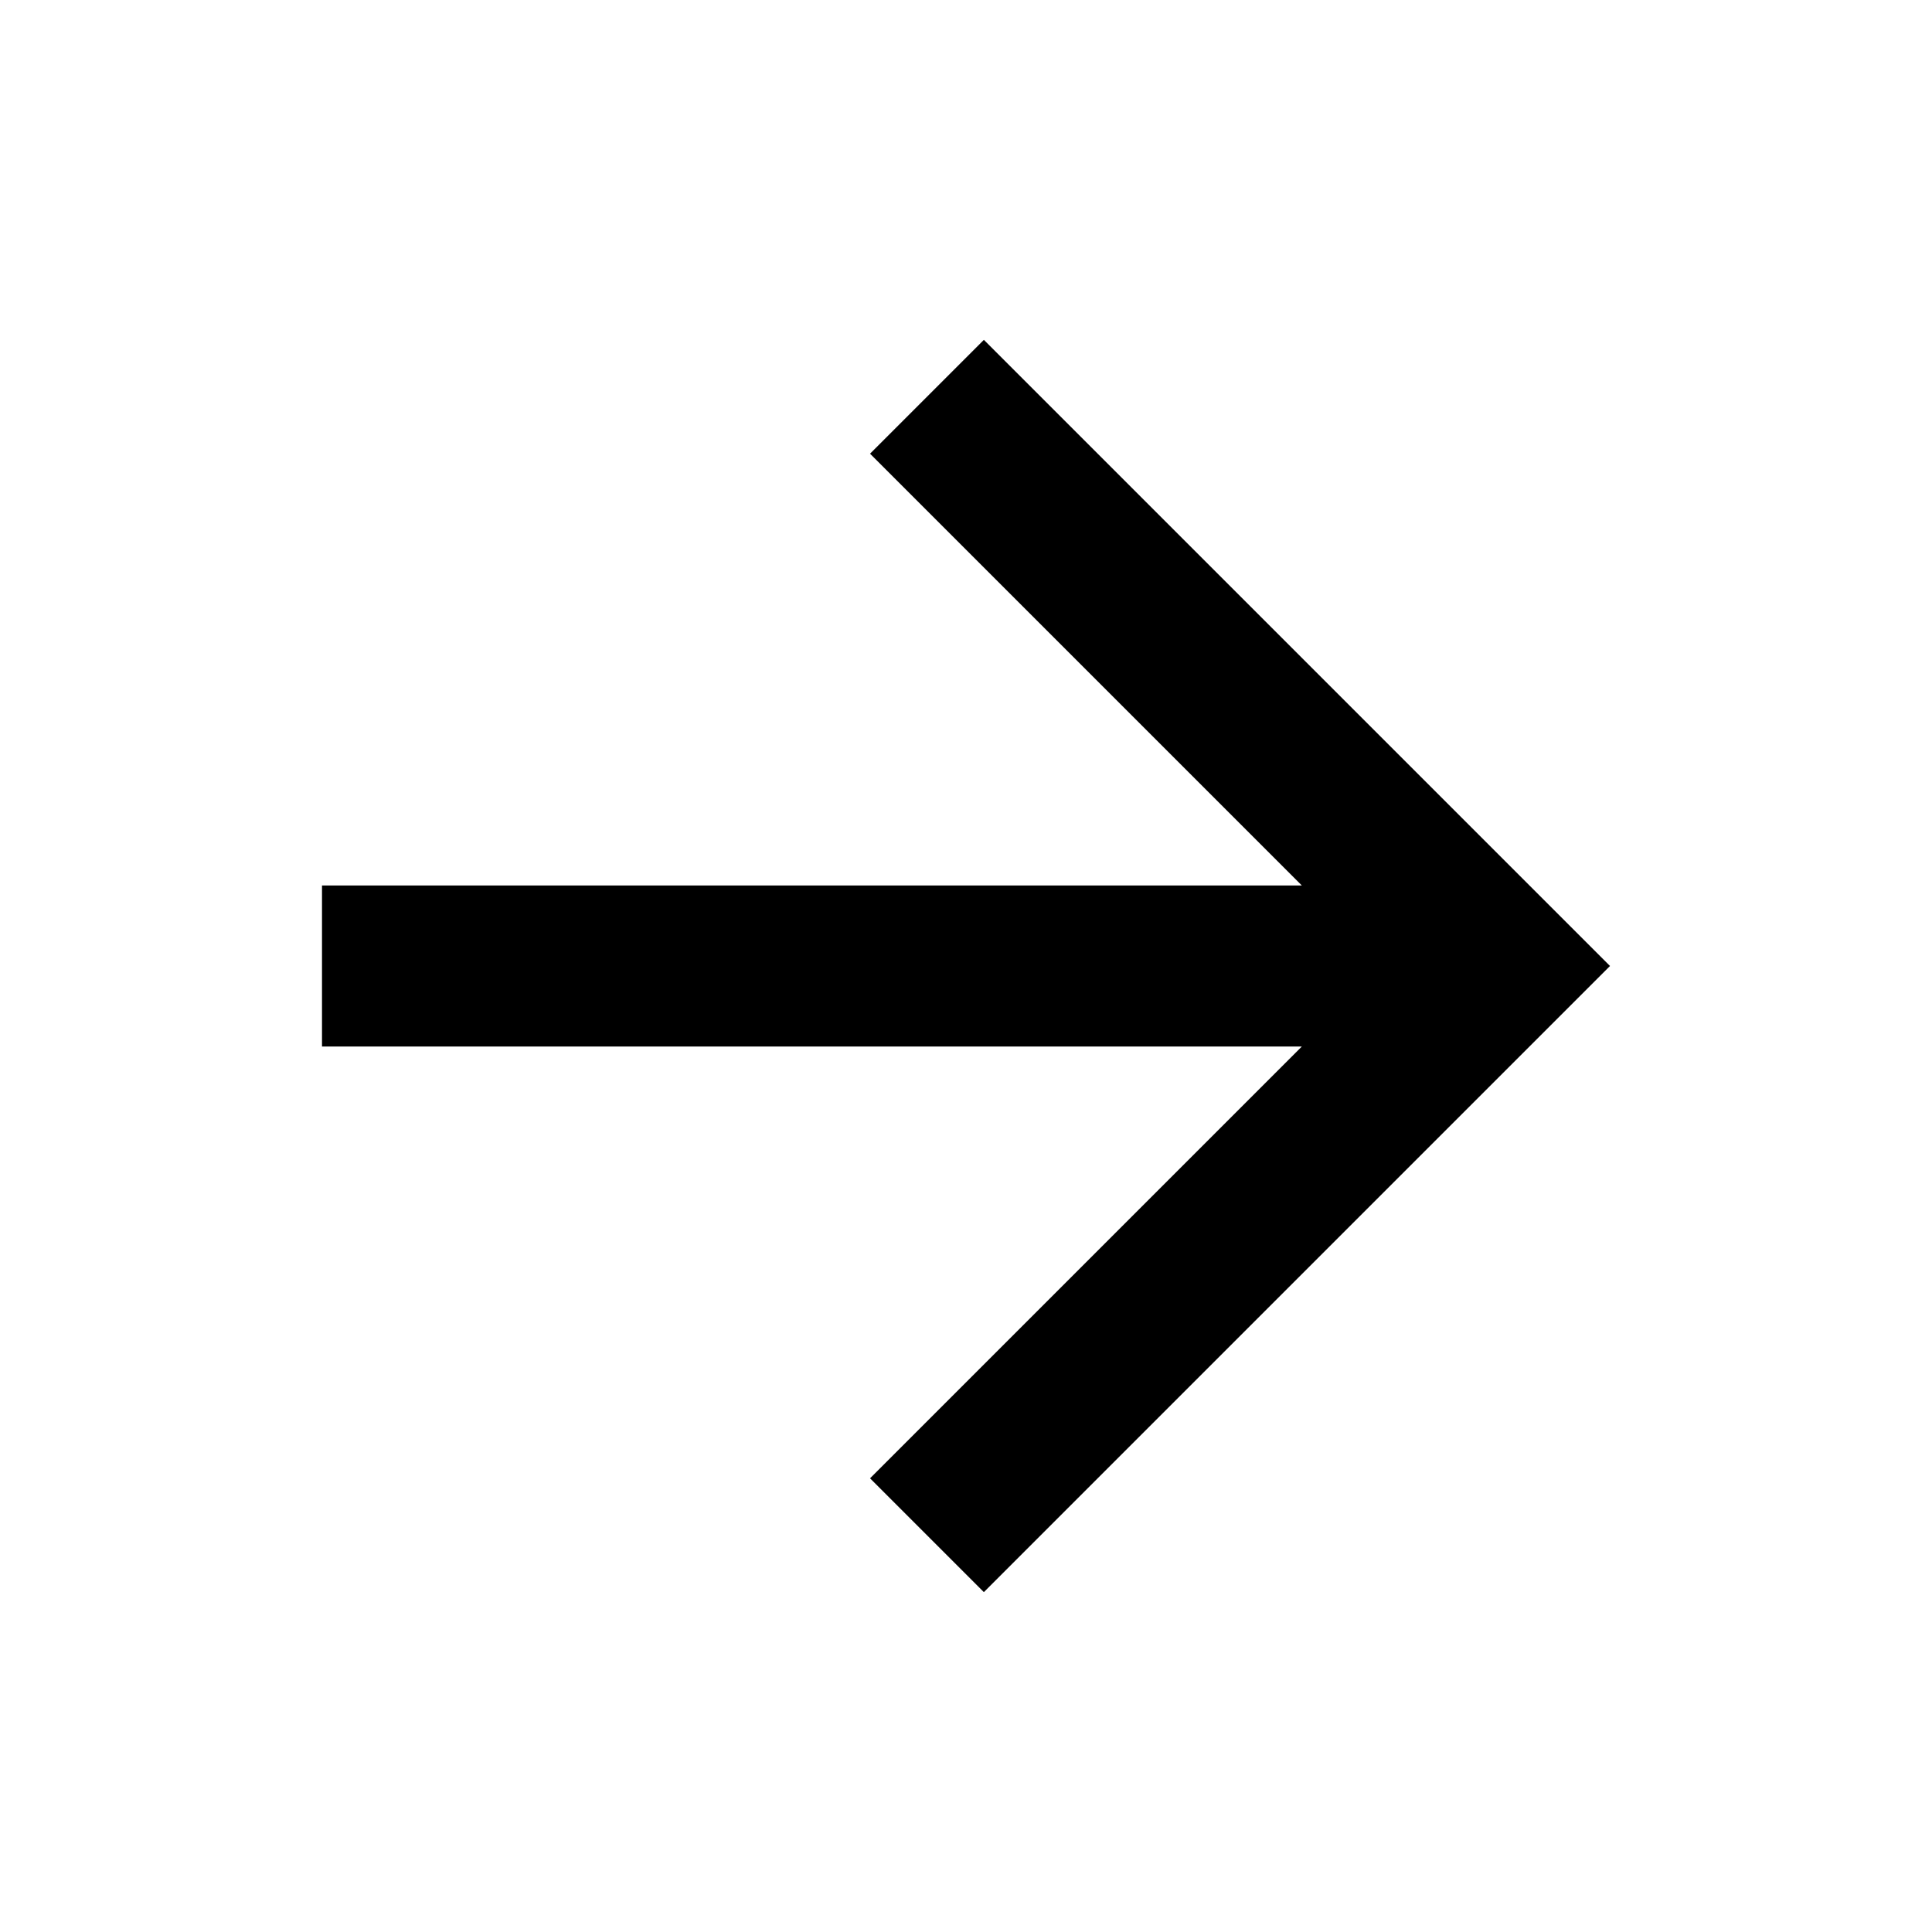
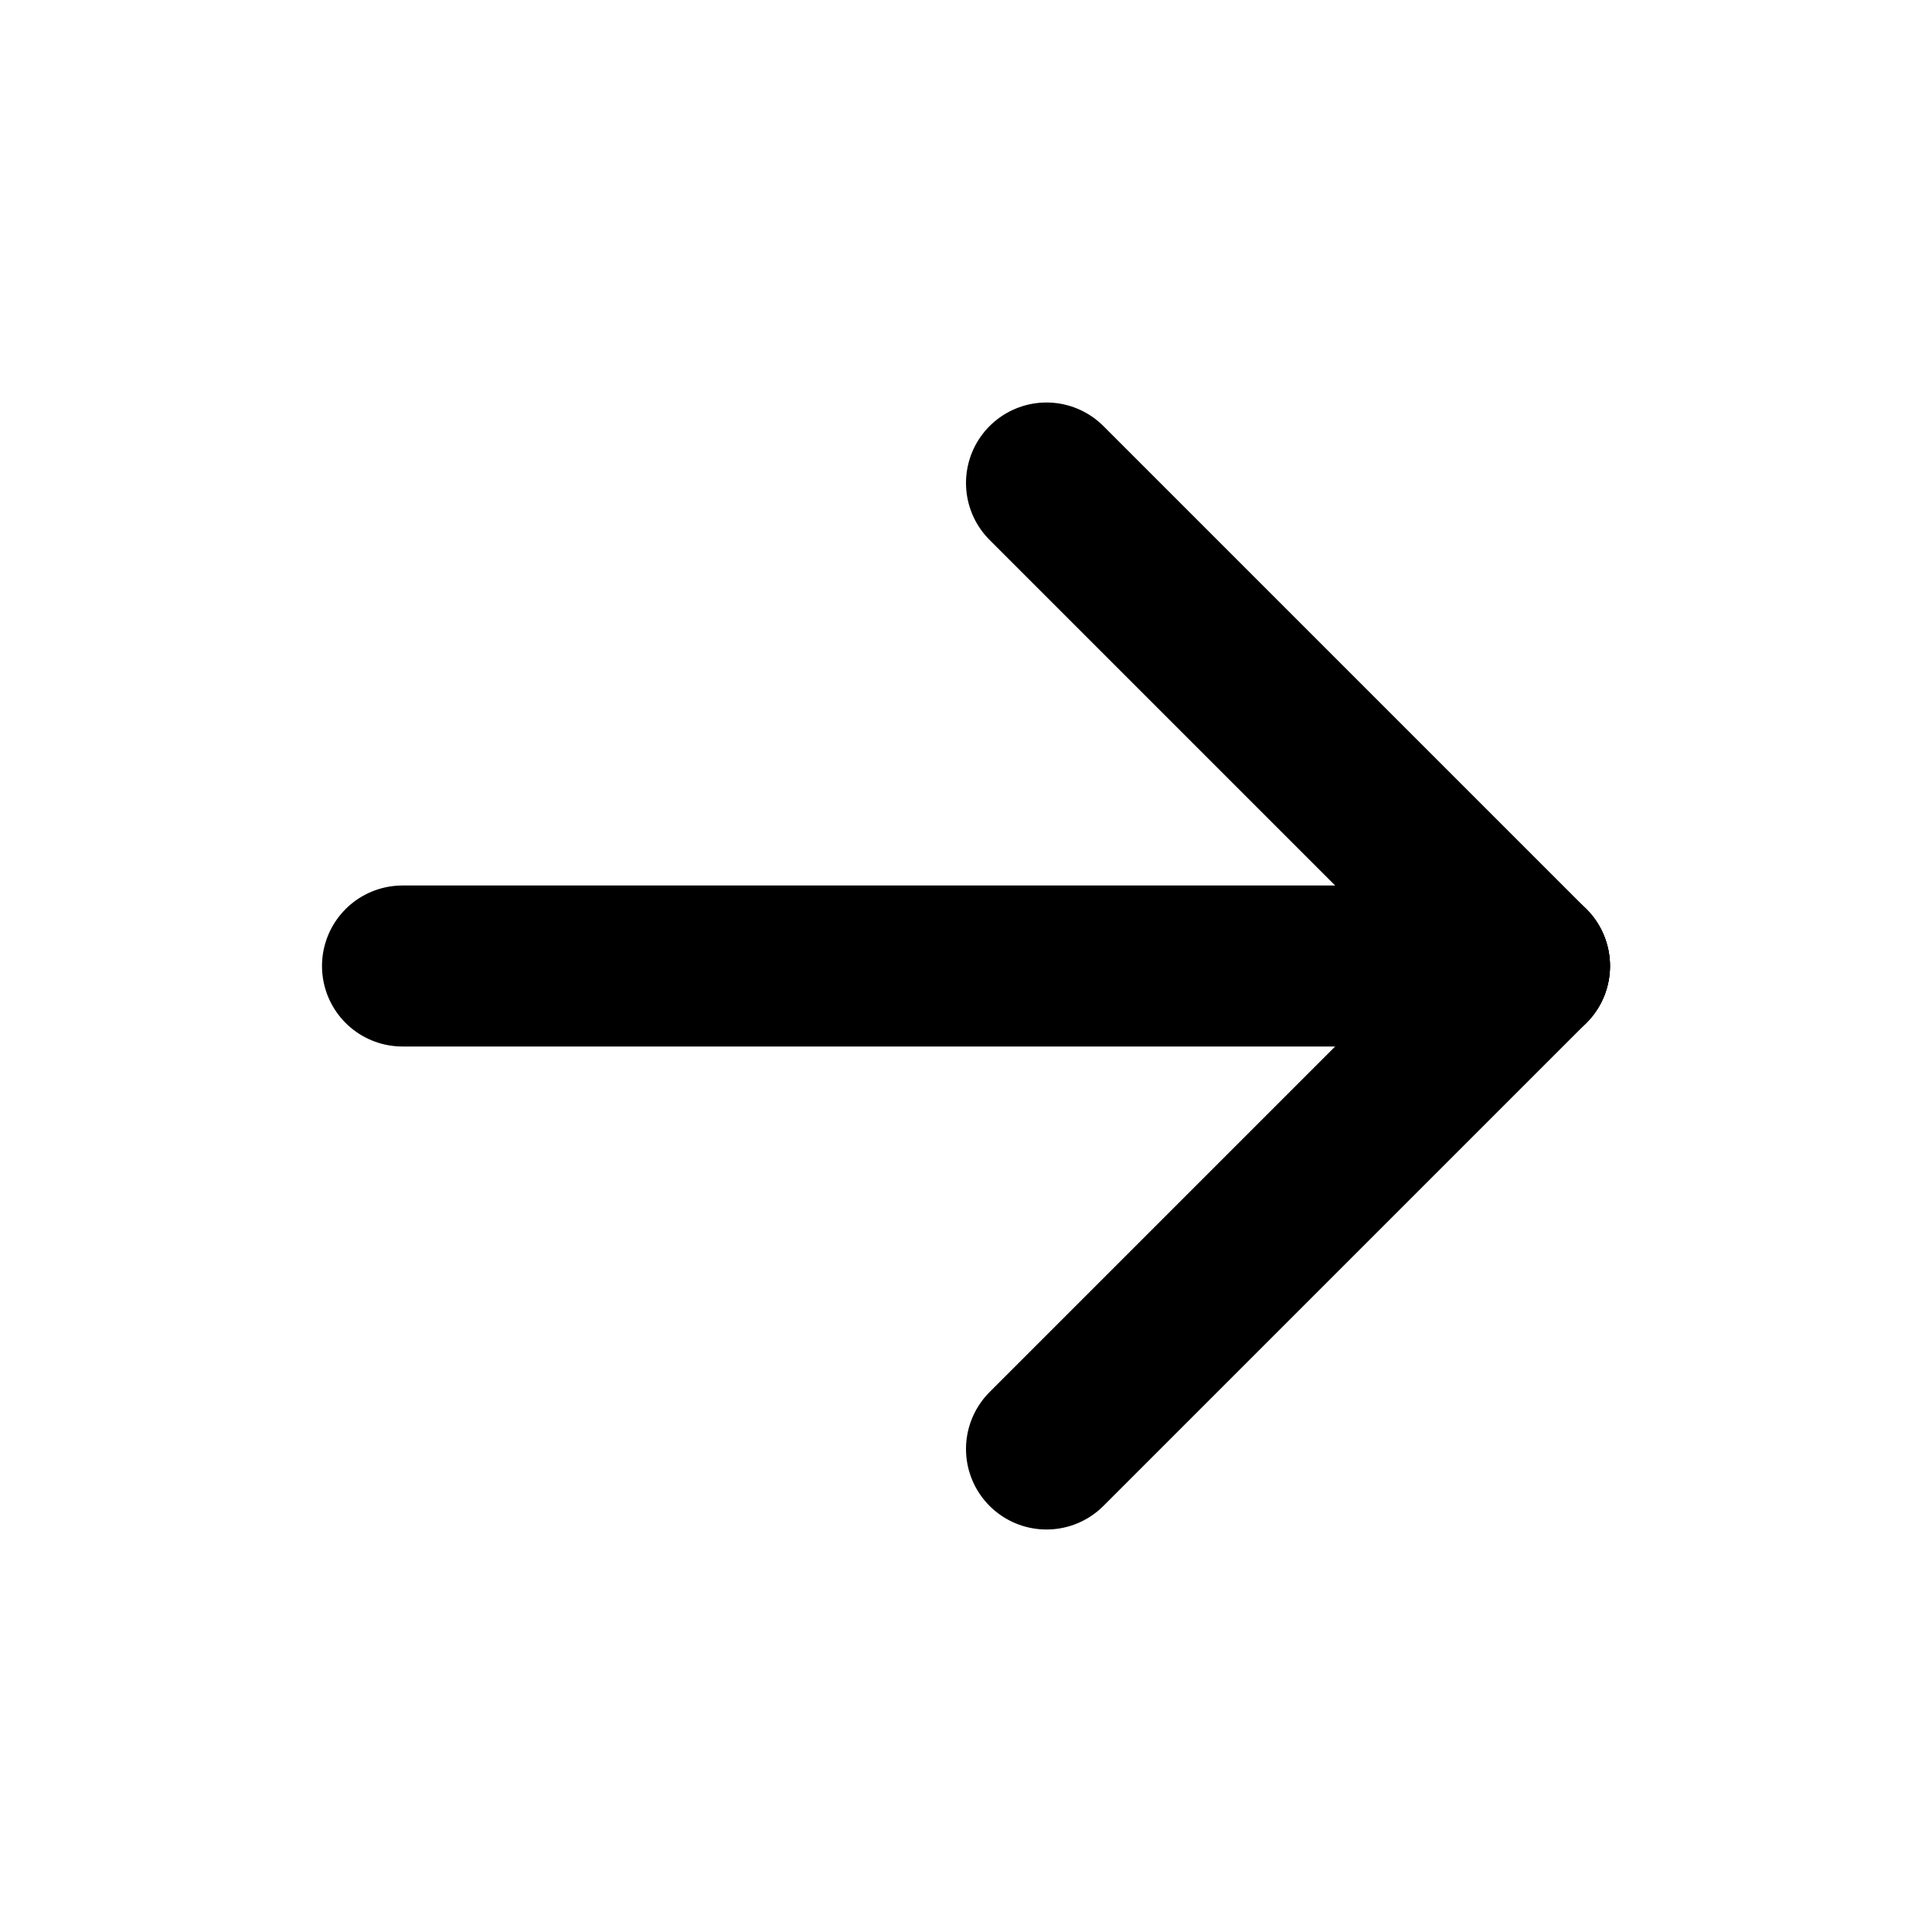
- <svg xmlns="http://www.w3.org/2000/svg" viewBox="0 0 24 24" width="24" height="24">
-   <path fill="none" d="M0 0h24v24H0z" />
-   <path d="M16.172 11l-5.364-5.364 1.414-1.414L20 12l-7.778 7.778-1.414-1.414L16.172 13H4v-2z" />
+ <svg xmlns="http://www.w3.org/2000/svg" class="icon icon-tabler icon-tabler-arrow-right" width="24" height="24" viewBox="0 0 24 24" stroke-width="2" stroke="currentColor" fill="none" stroke-linecap="round" stroke-linejoin="round">
+   <path stroke="none" d="M0 0h24v24H0z" fill="none" />
+   <line x1="5" y1="12" x2="19" y2="12" />
+   <line x1="13" y1="18" x2="19" y2="12" />
+   <line x1="13" y1="6" x2="19" y2="12" />
</svg>
